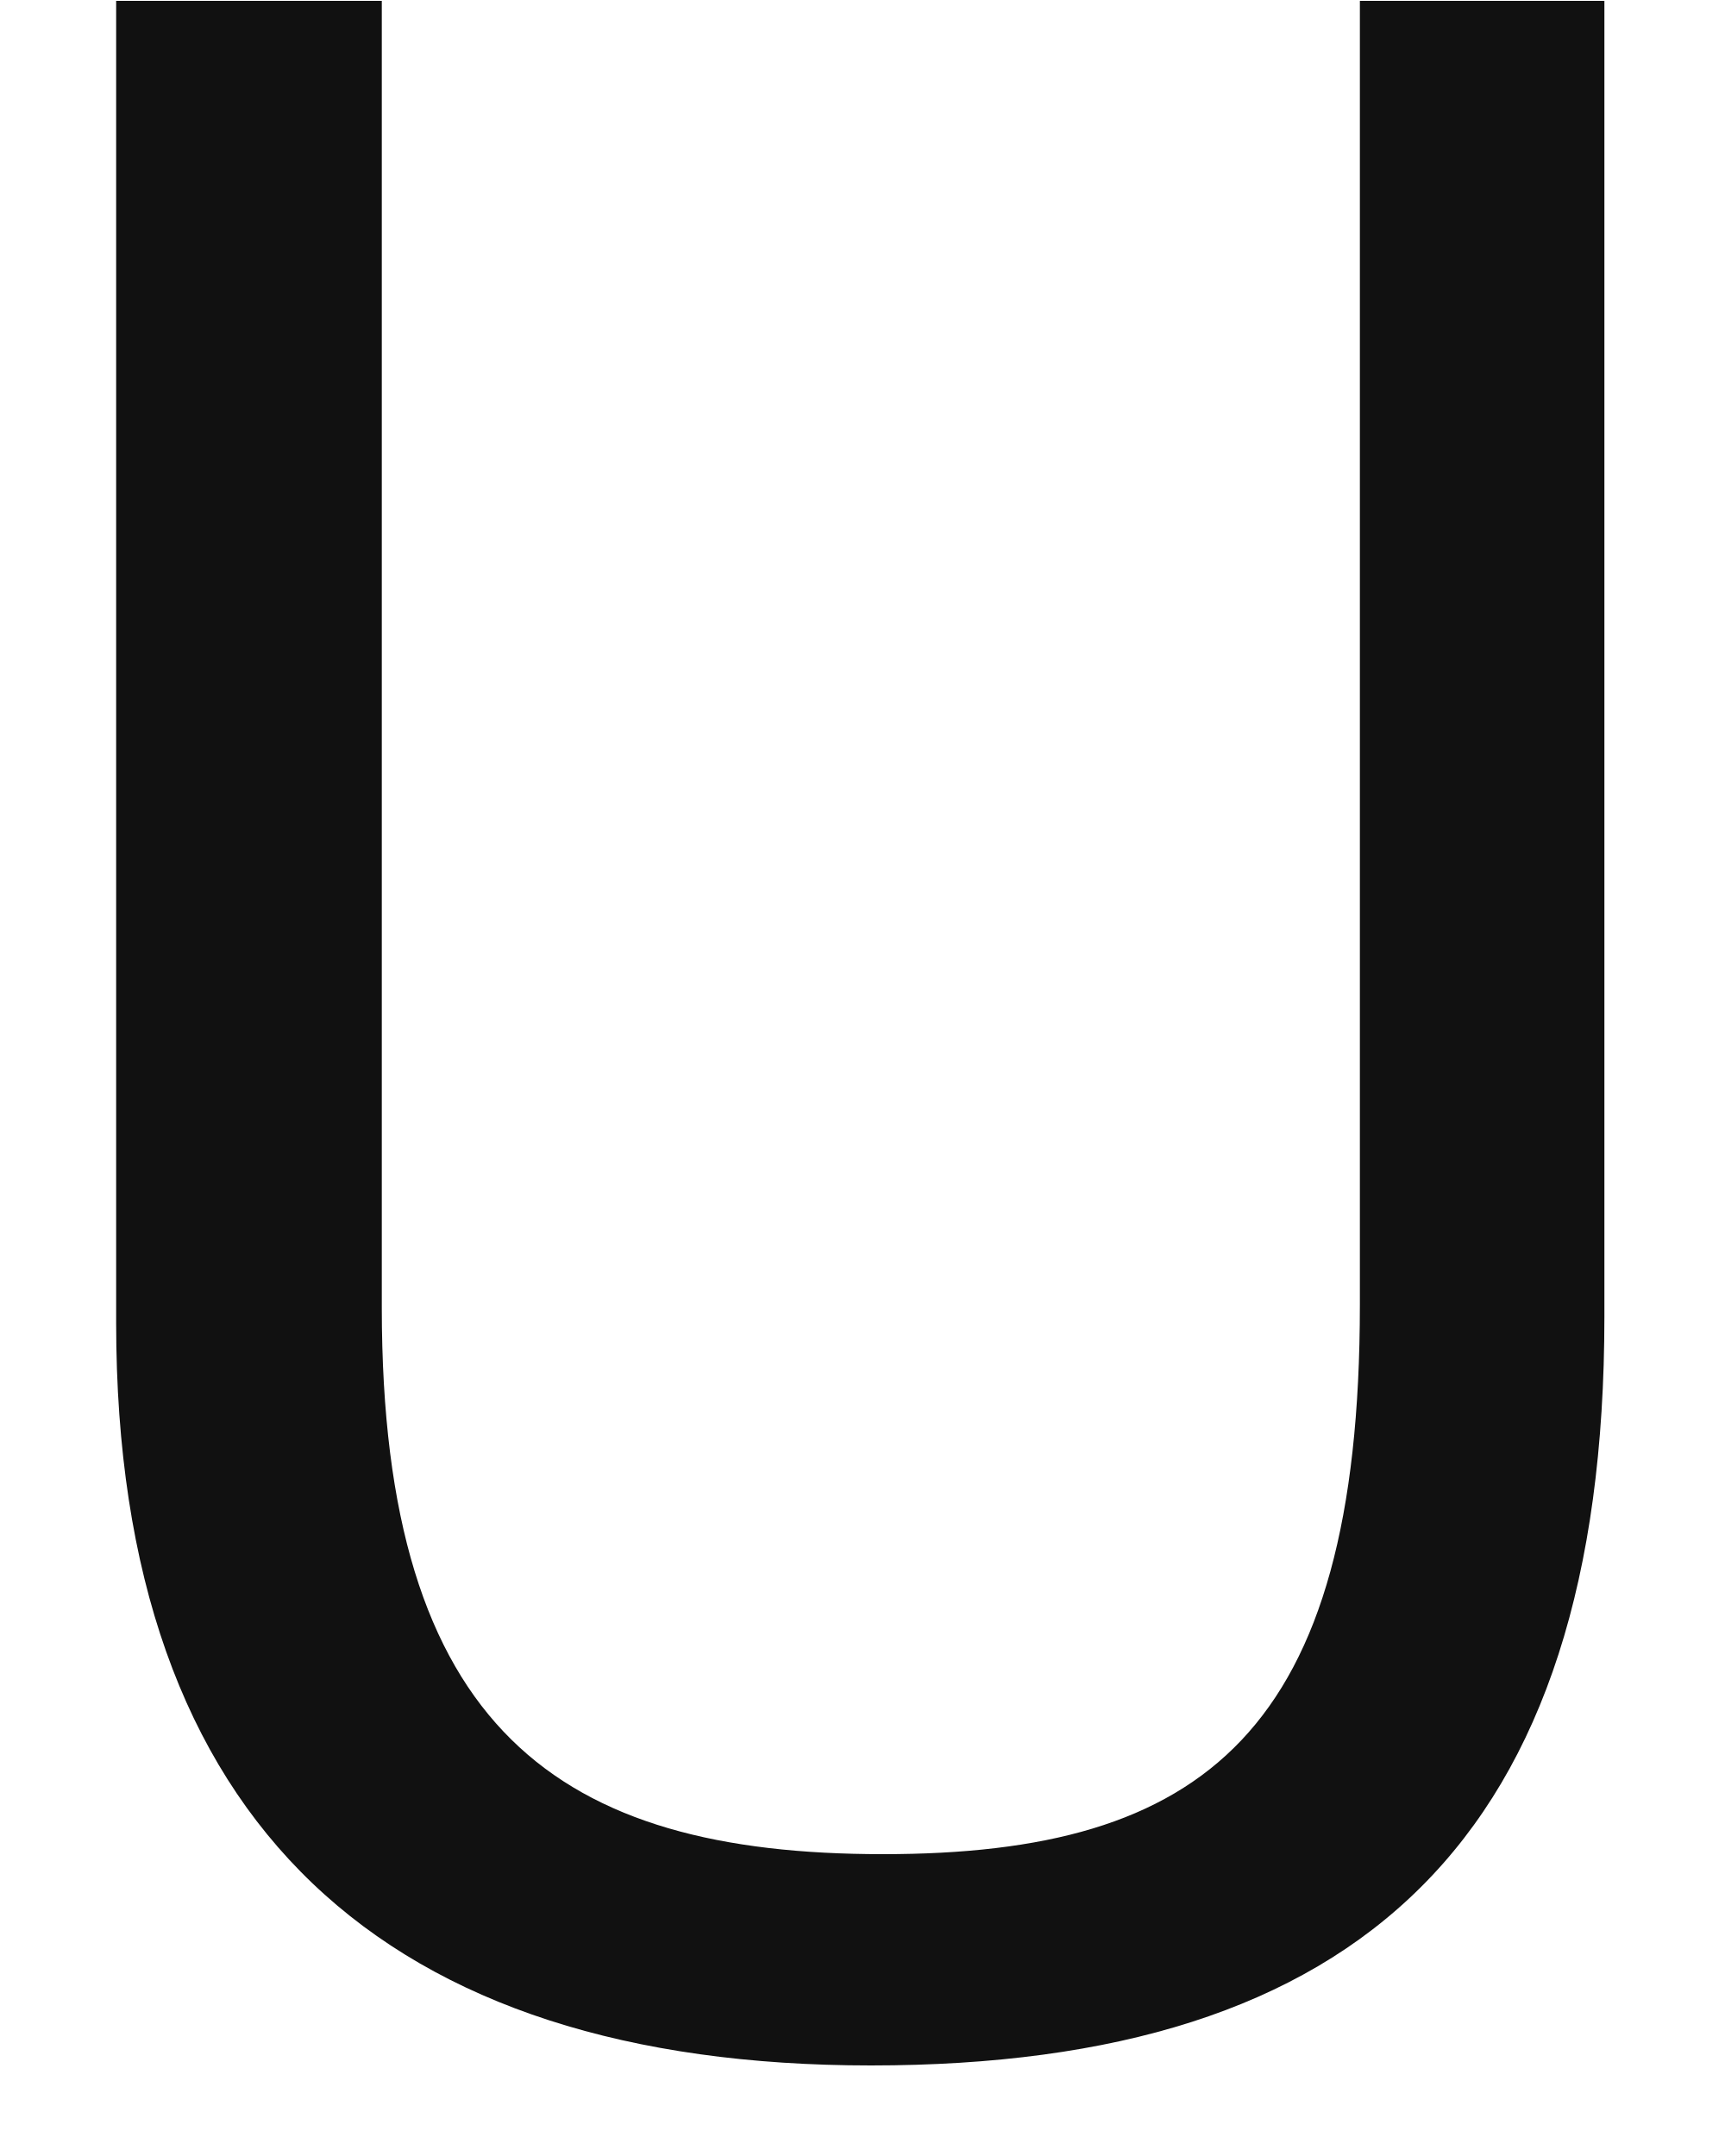
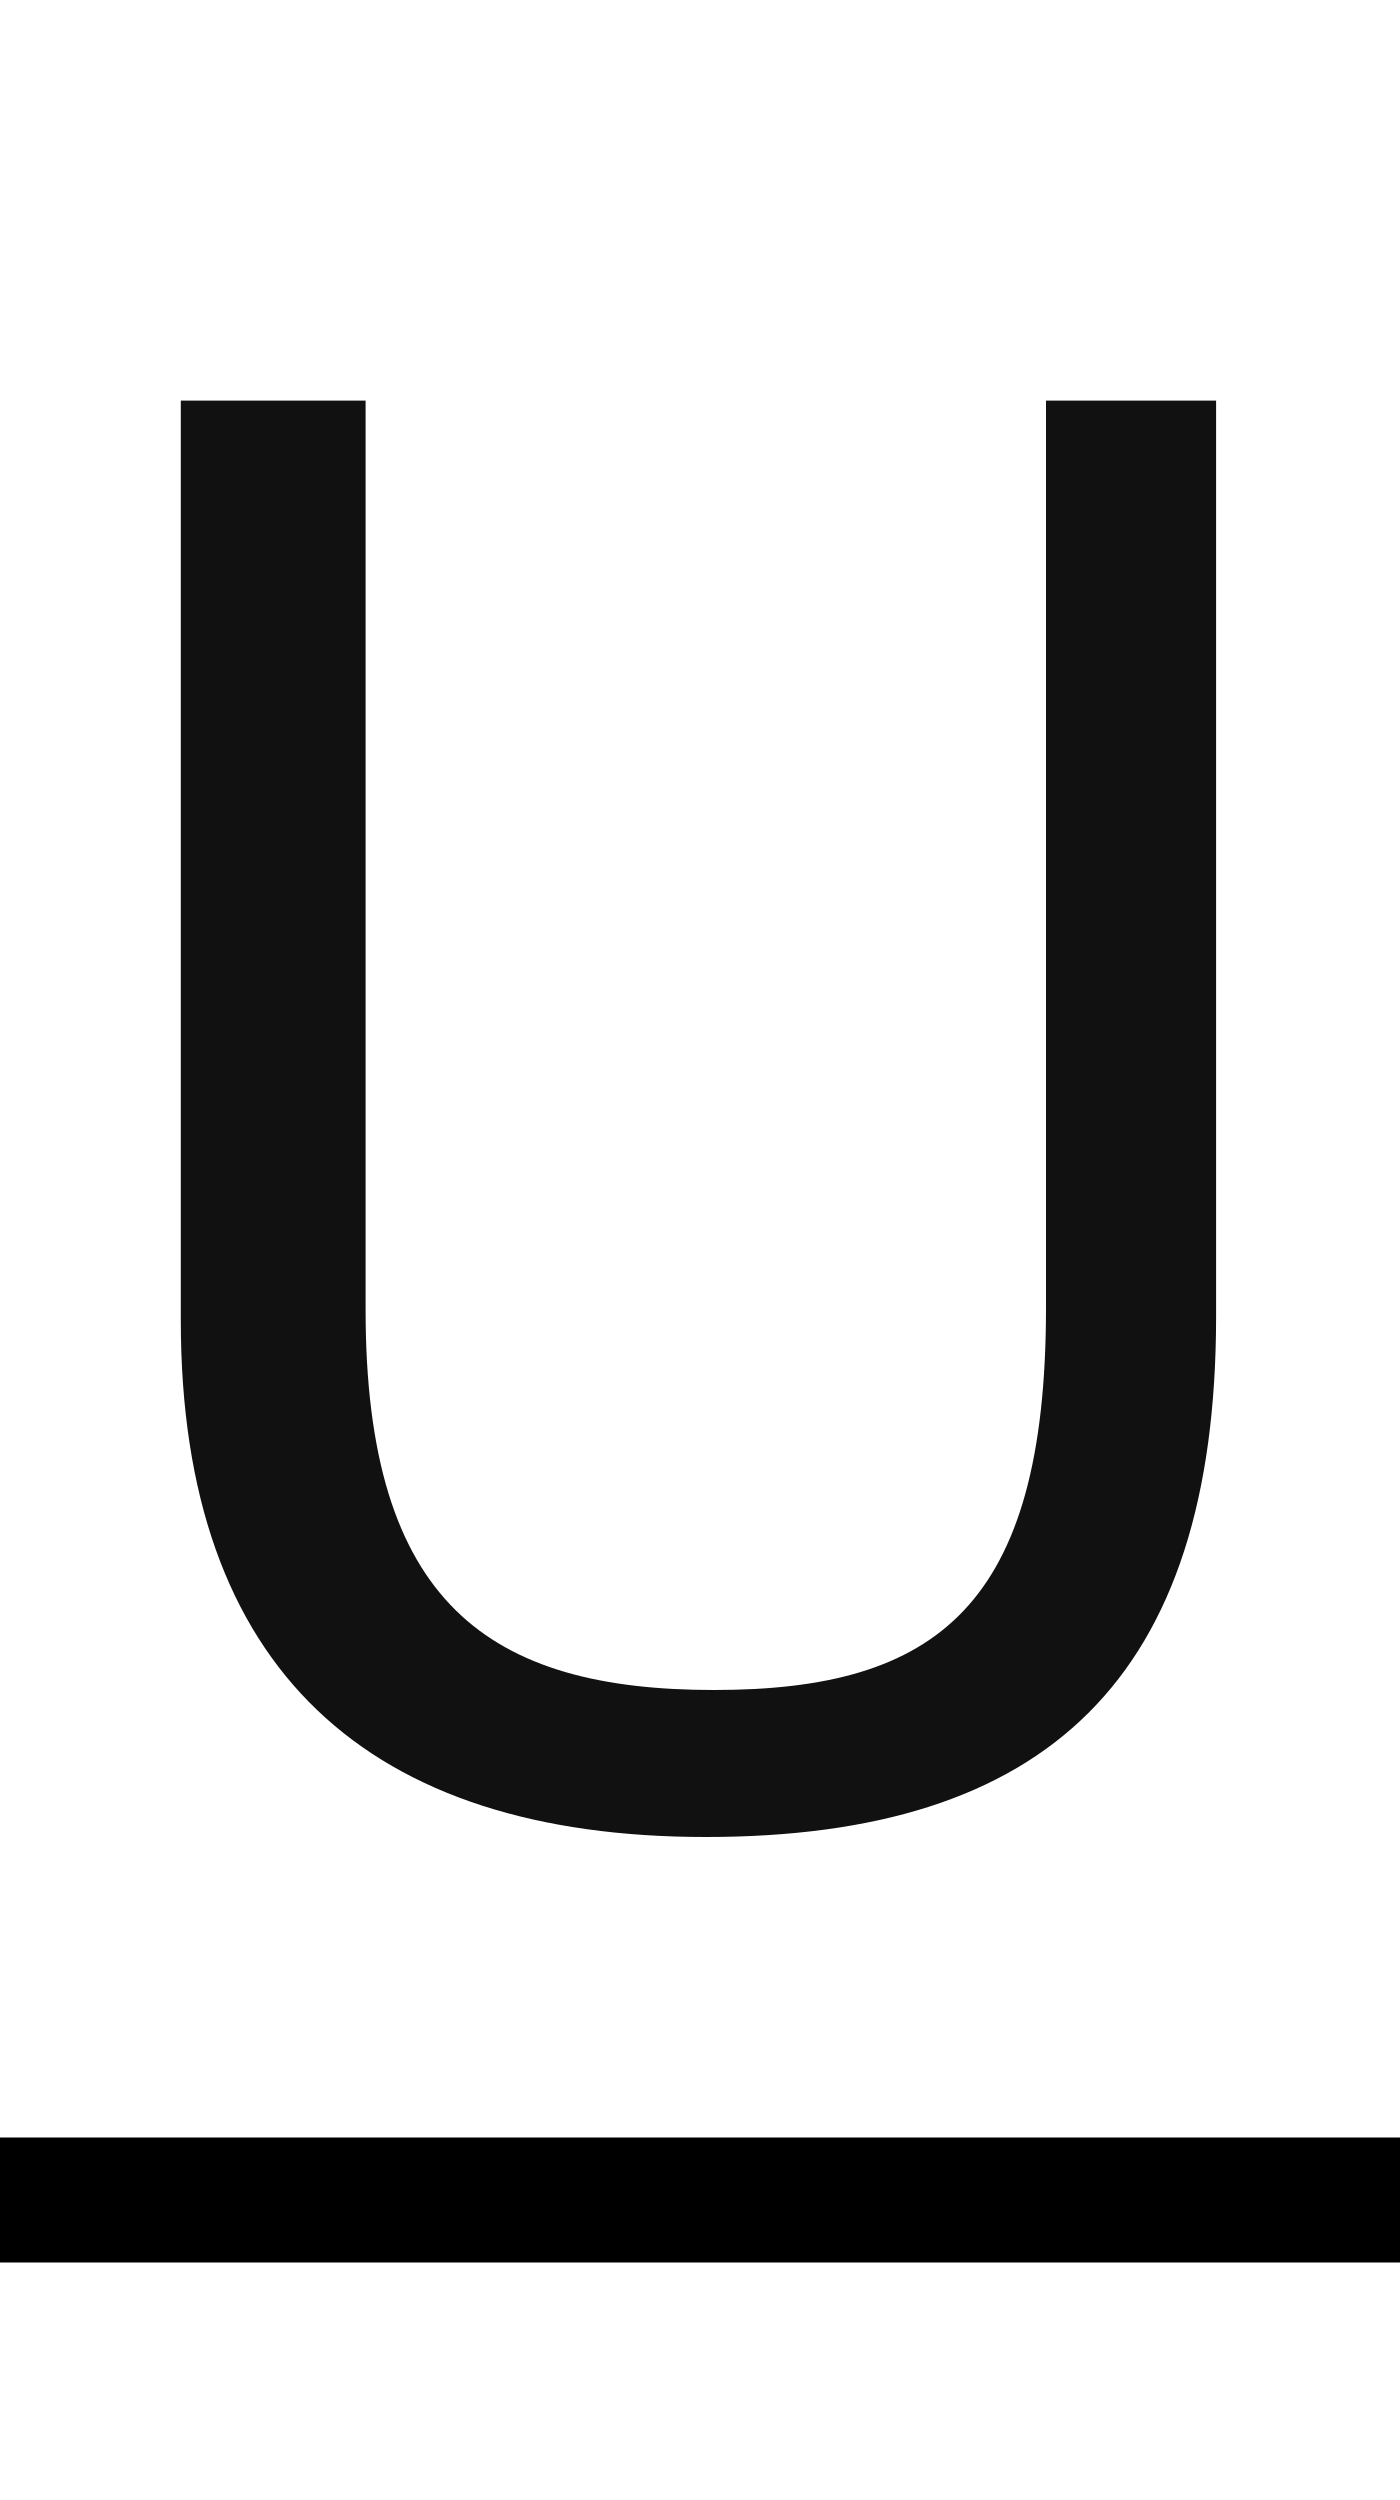
- <svg xmlns="http://www.w3.org/2000/svg" width="12" height="15" viewBox="0 0 12 15" fill="none">
-   <path d="M6.058 14.37C9.46 14.37 11.161 12.795 11.161 9.162V0.006H9.46V9.078C9.46 12.06 8.368 12.9 6.142 12.9C3.895 12.9 2.656 12.039 2.656 9.099V0.006H0.808V9.204C0.808 12.711 2.698 14.37 6.058 14.37Z" fill="#111111" />
-   <path d="M-0.809 17.1H12.799V18.15H-0.809V17.1Z" fill="#111111" />
+ <svg xmlns="http://www.w3.org/2000/svg" width="14" height="25" viewBox="0 0 14 25" fill="none">
+   <path d="M7.058 18.37C10.46 18.37 12.161 16.795 12.161 13.162V4.006H10.46V13.078C10.46 16.06 9.368 16.9 7.142 16.9C4.895 16.9 3.656 16.039 3.656 13.099V4.006H1.808V13.204C1.808 16.711 3.698 18.37 7.058 18.37Z" fill="#111111" />
+   <path d="M0 22H14" stroke="black" stroke-width="1.25" />
</svg>
